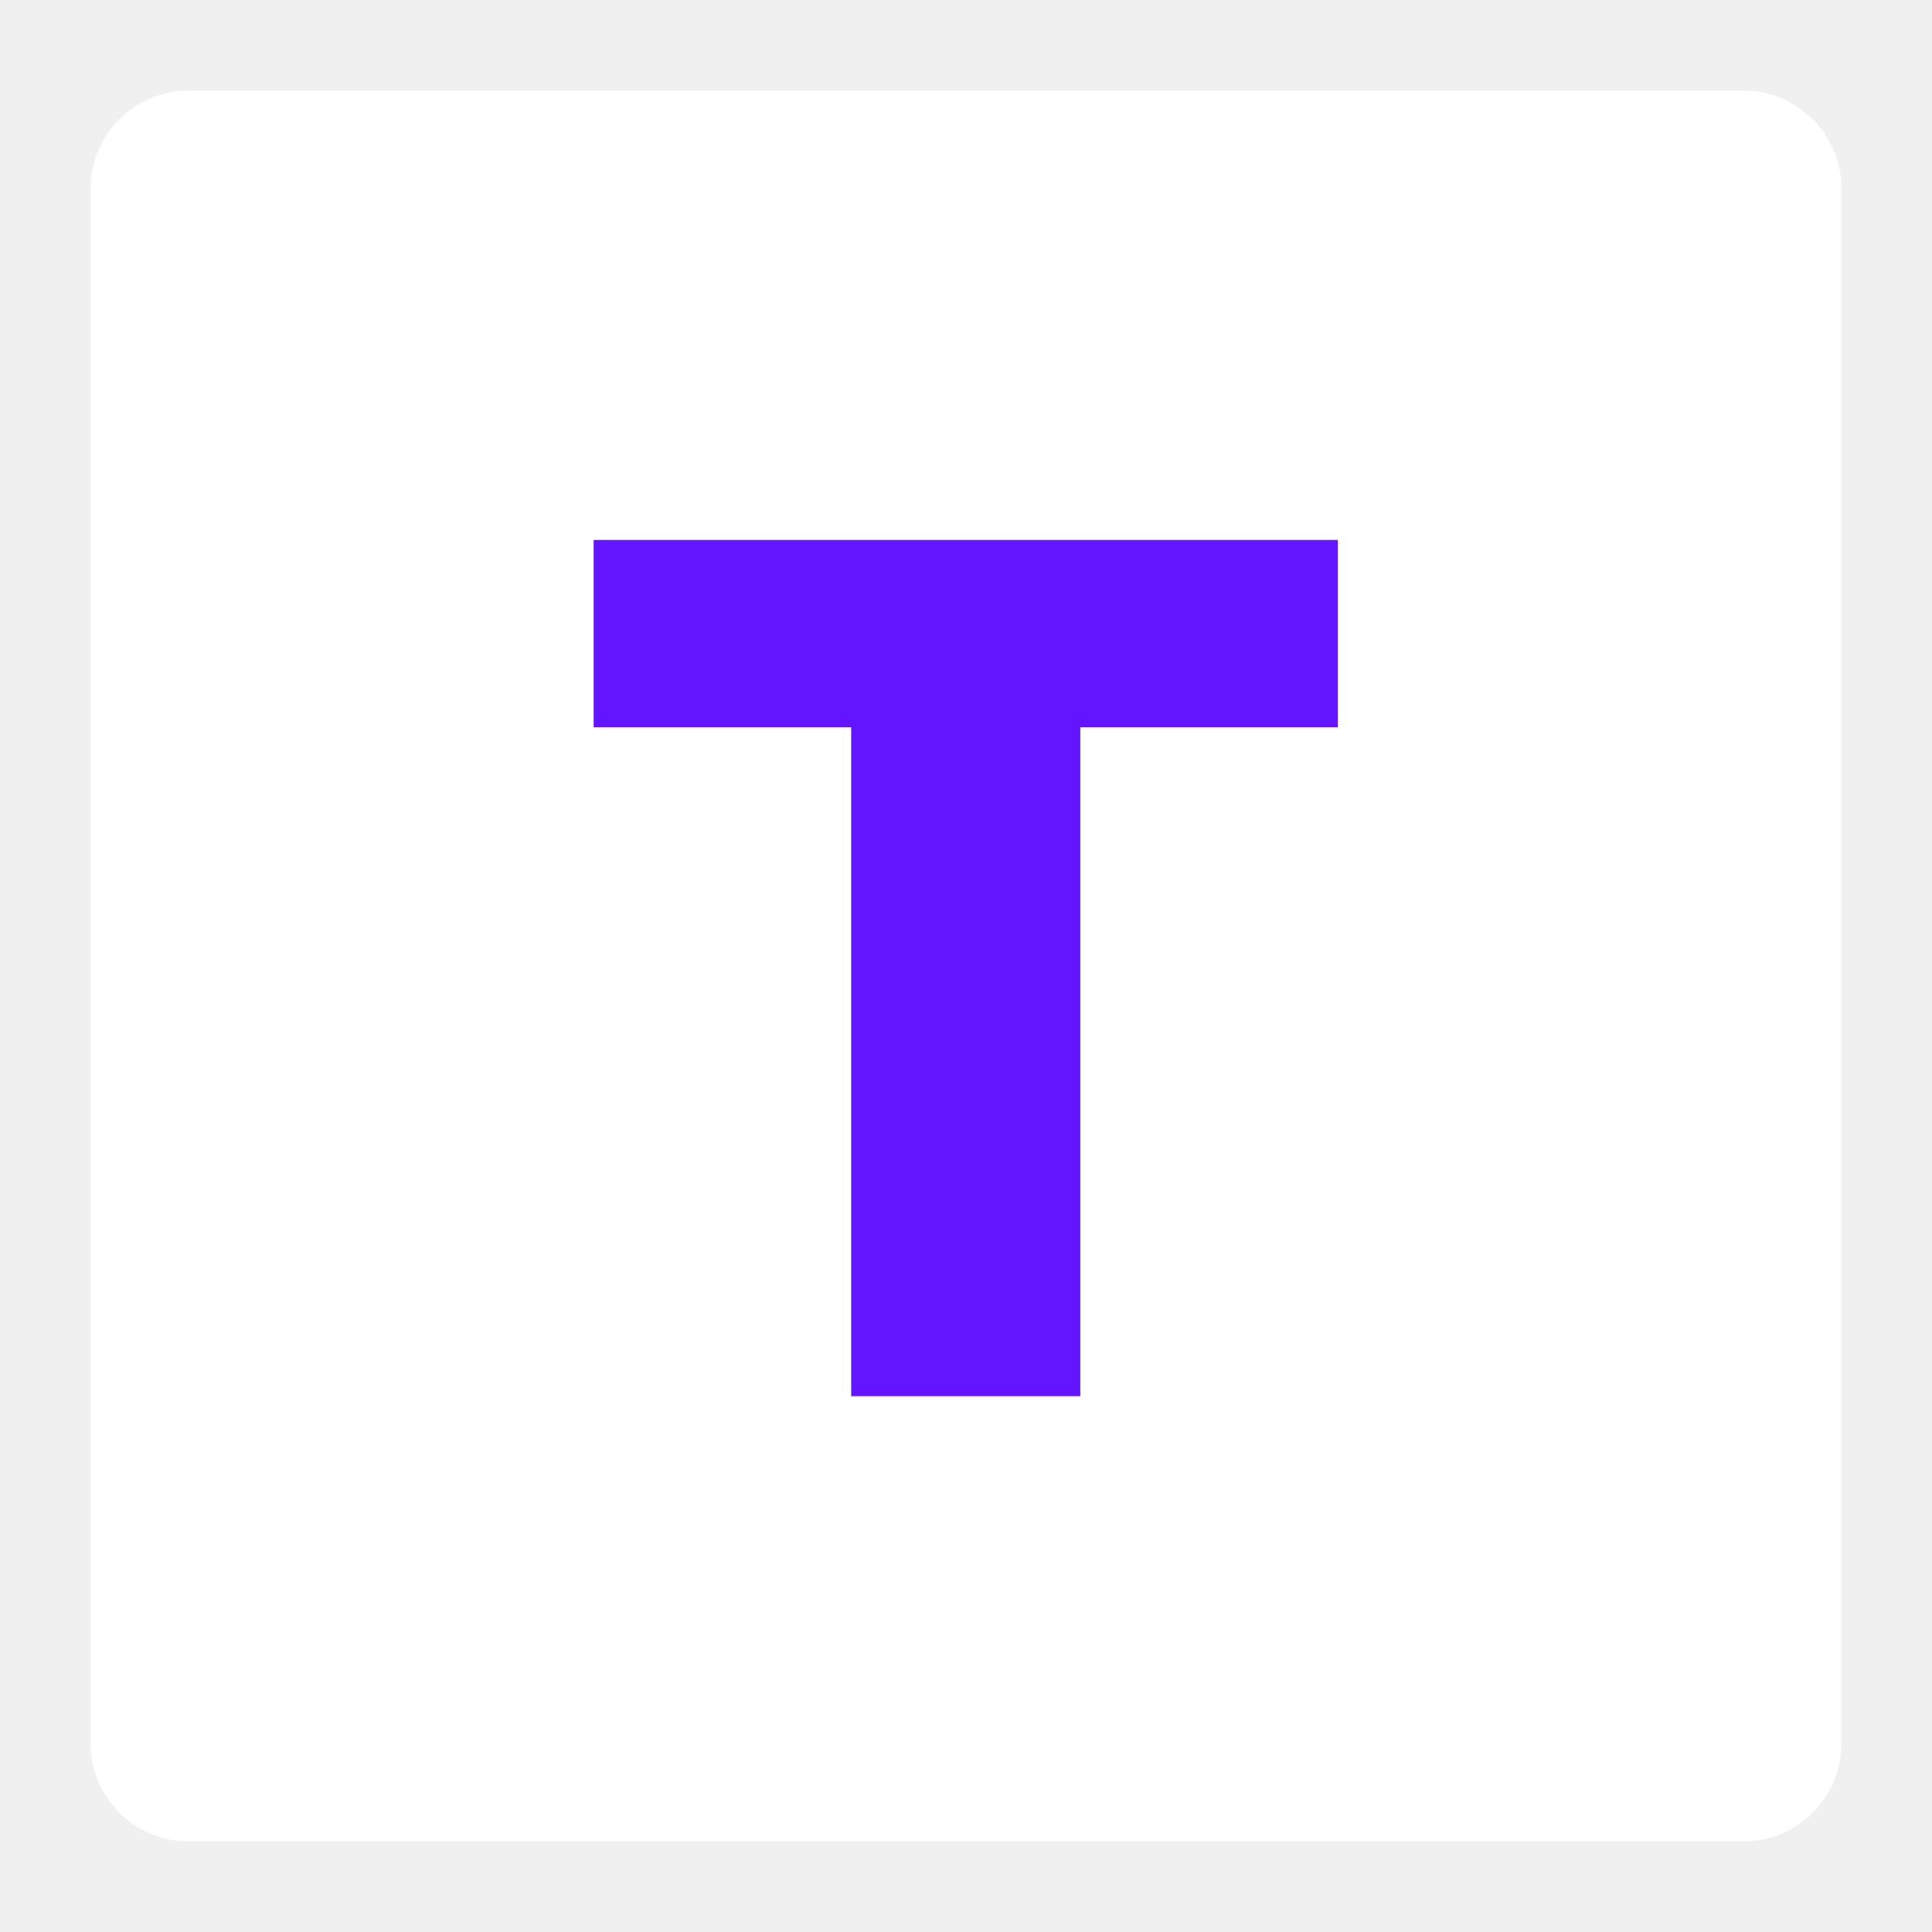
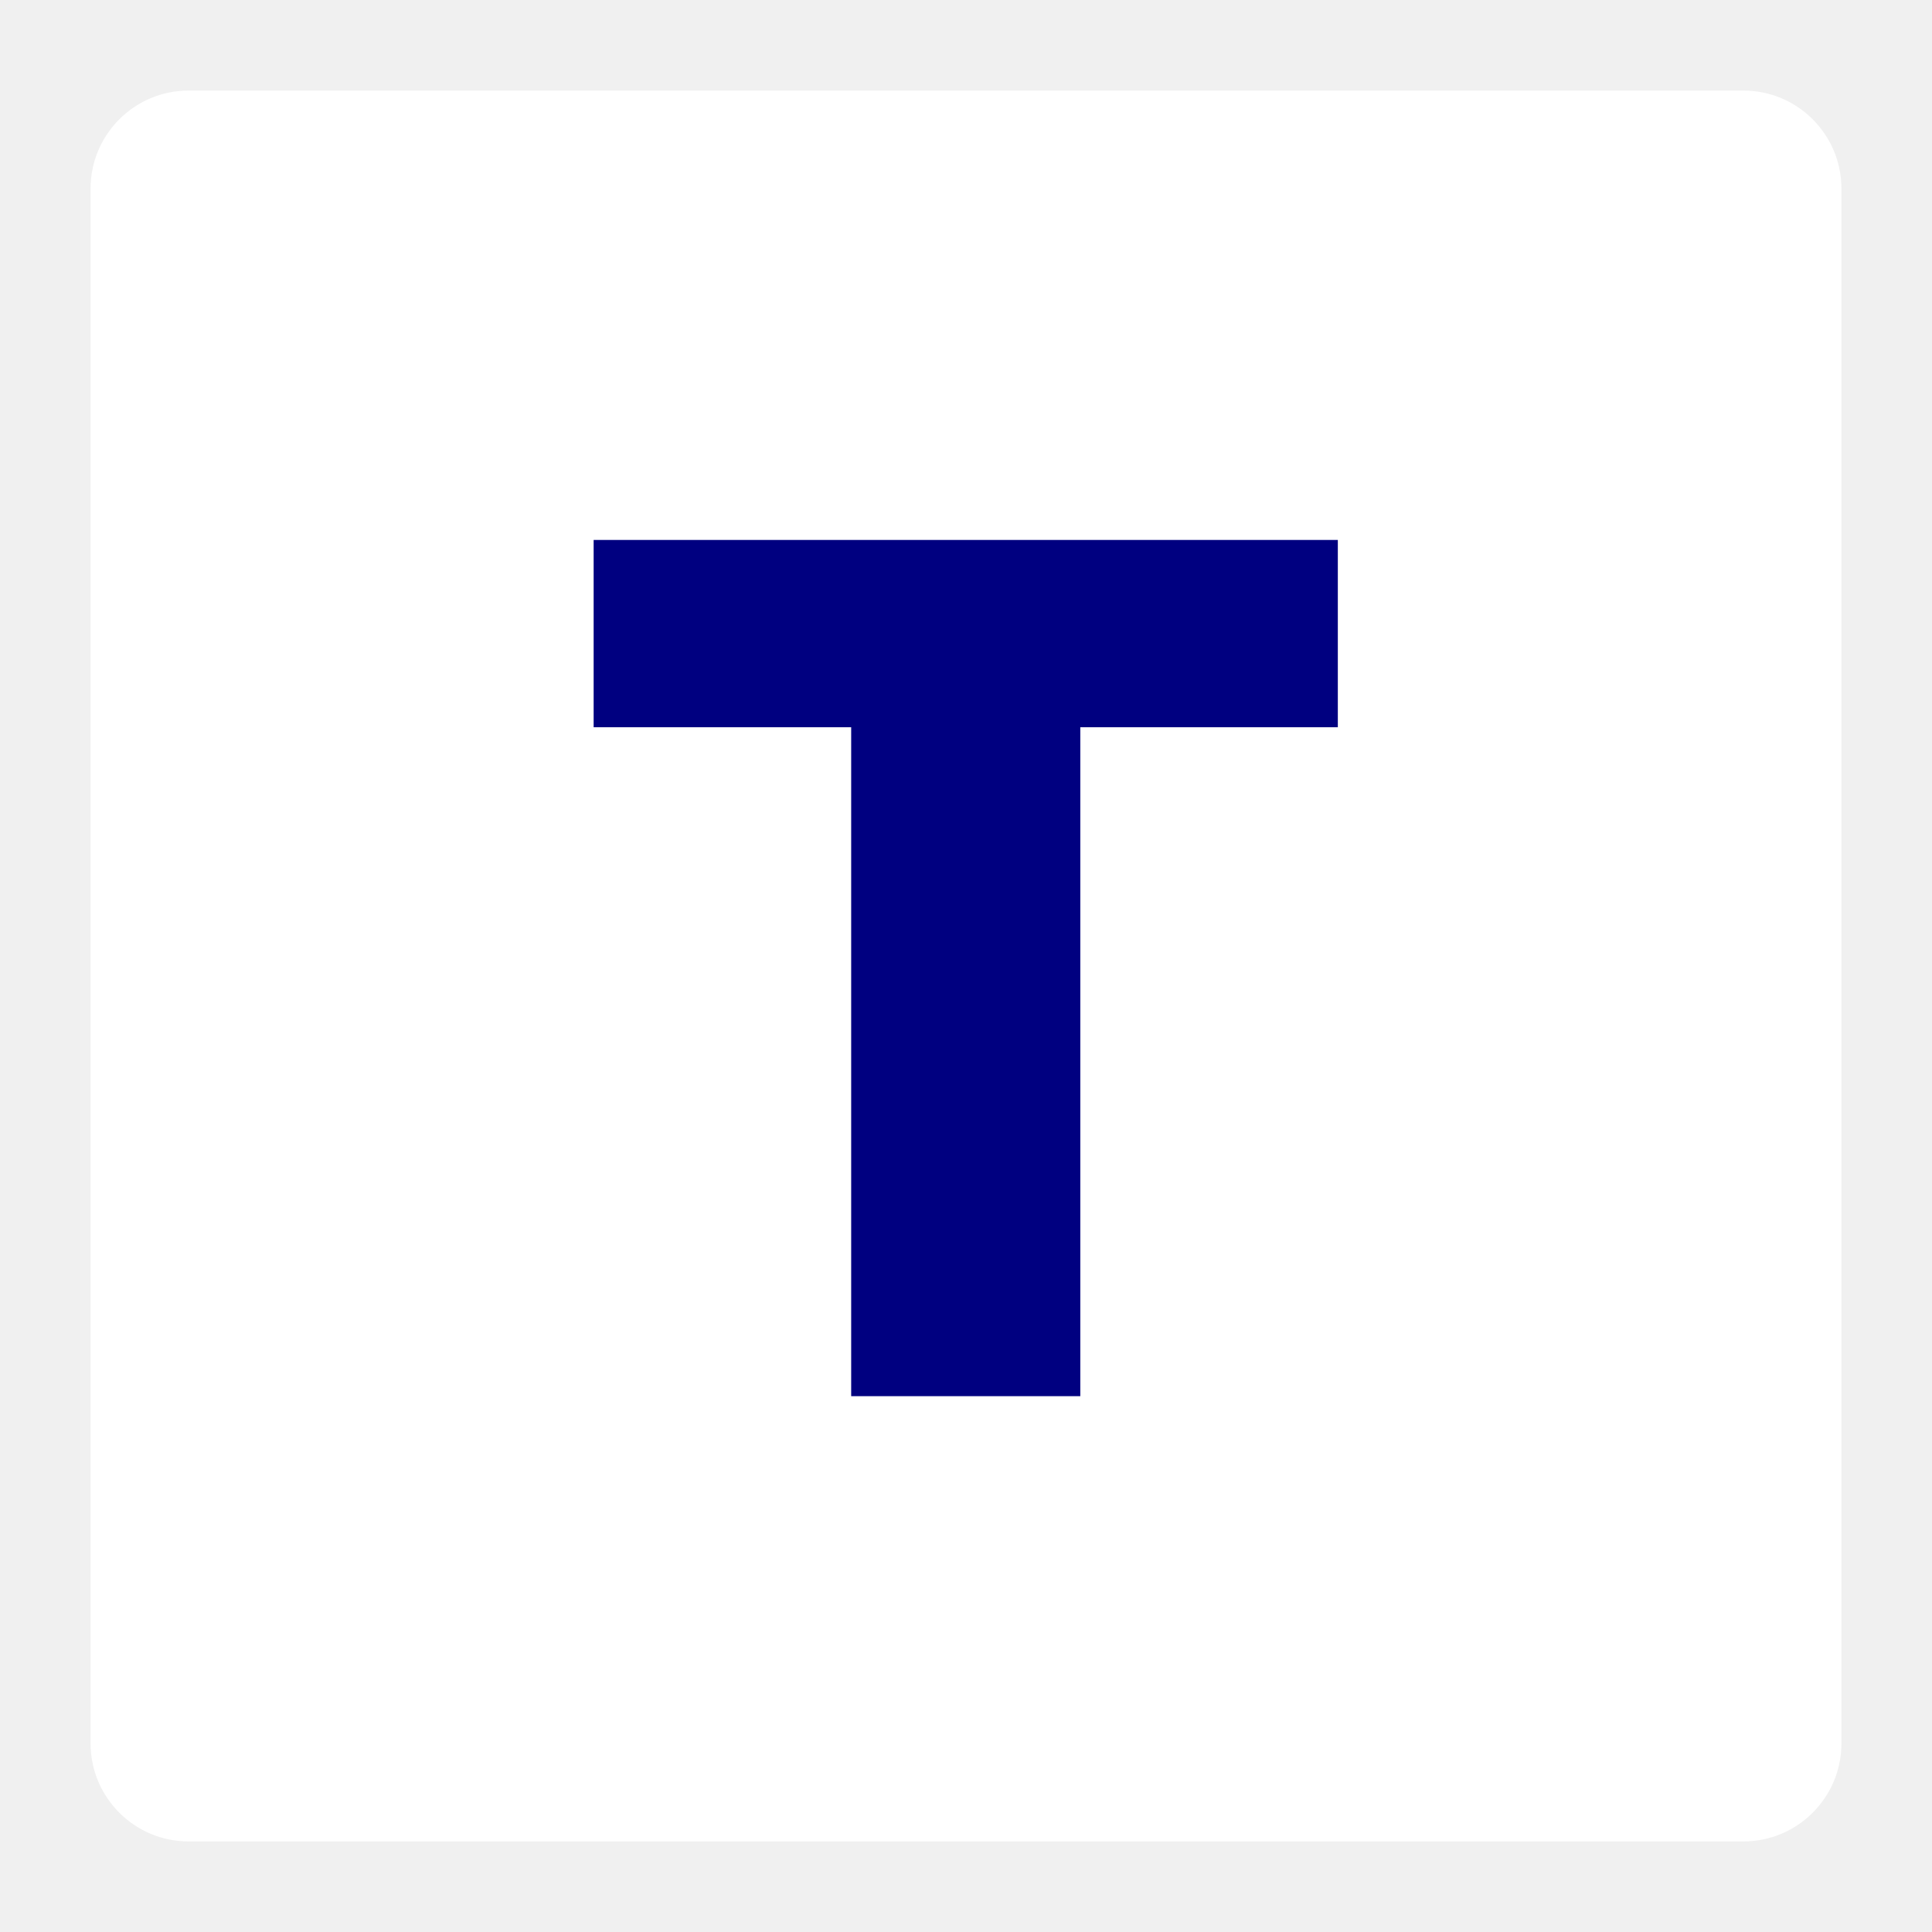
<svg xmlns="http://www.w3.org/2000/svg" width="256" height="256" viewBox="0 0 256 256" fill="none">
  <rect x="12" y="12" width="232" height="232" rx="13" fill="white" />
-   <path d="M78.661 96.364H112.786V185H143.144V96.364H177.269V71.546H78.661V96.364Z" fill="#6415FF" />
+   <path d="M78.661 96.364H112.786V185H143.144V96.364H177.269V71.546H78.661V96.364Z" fill="#000080" />
</svg>
